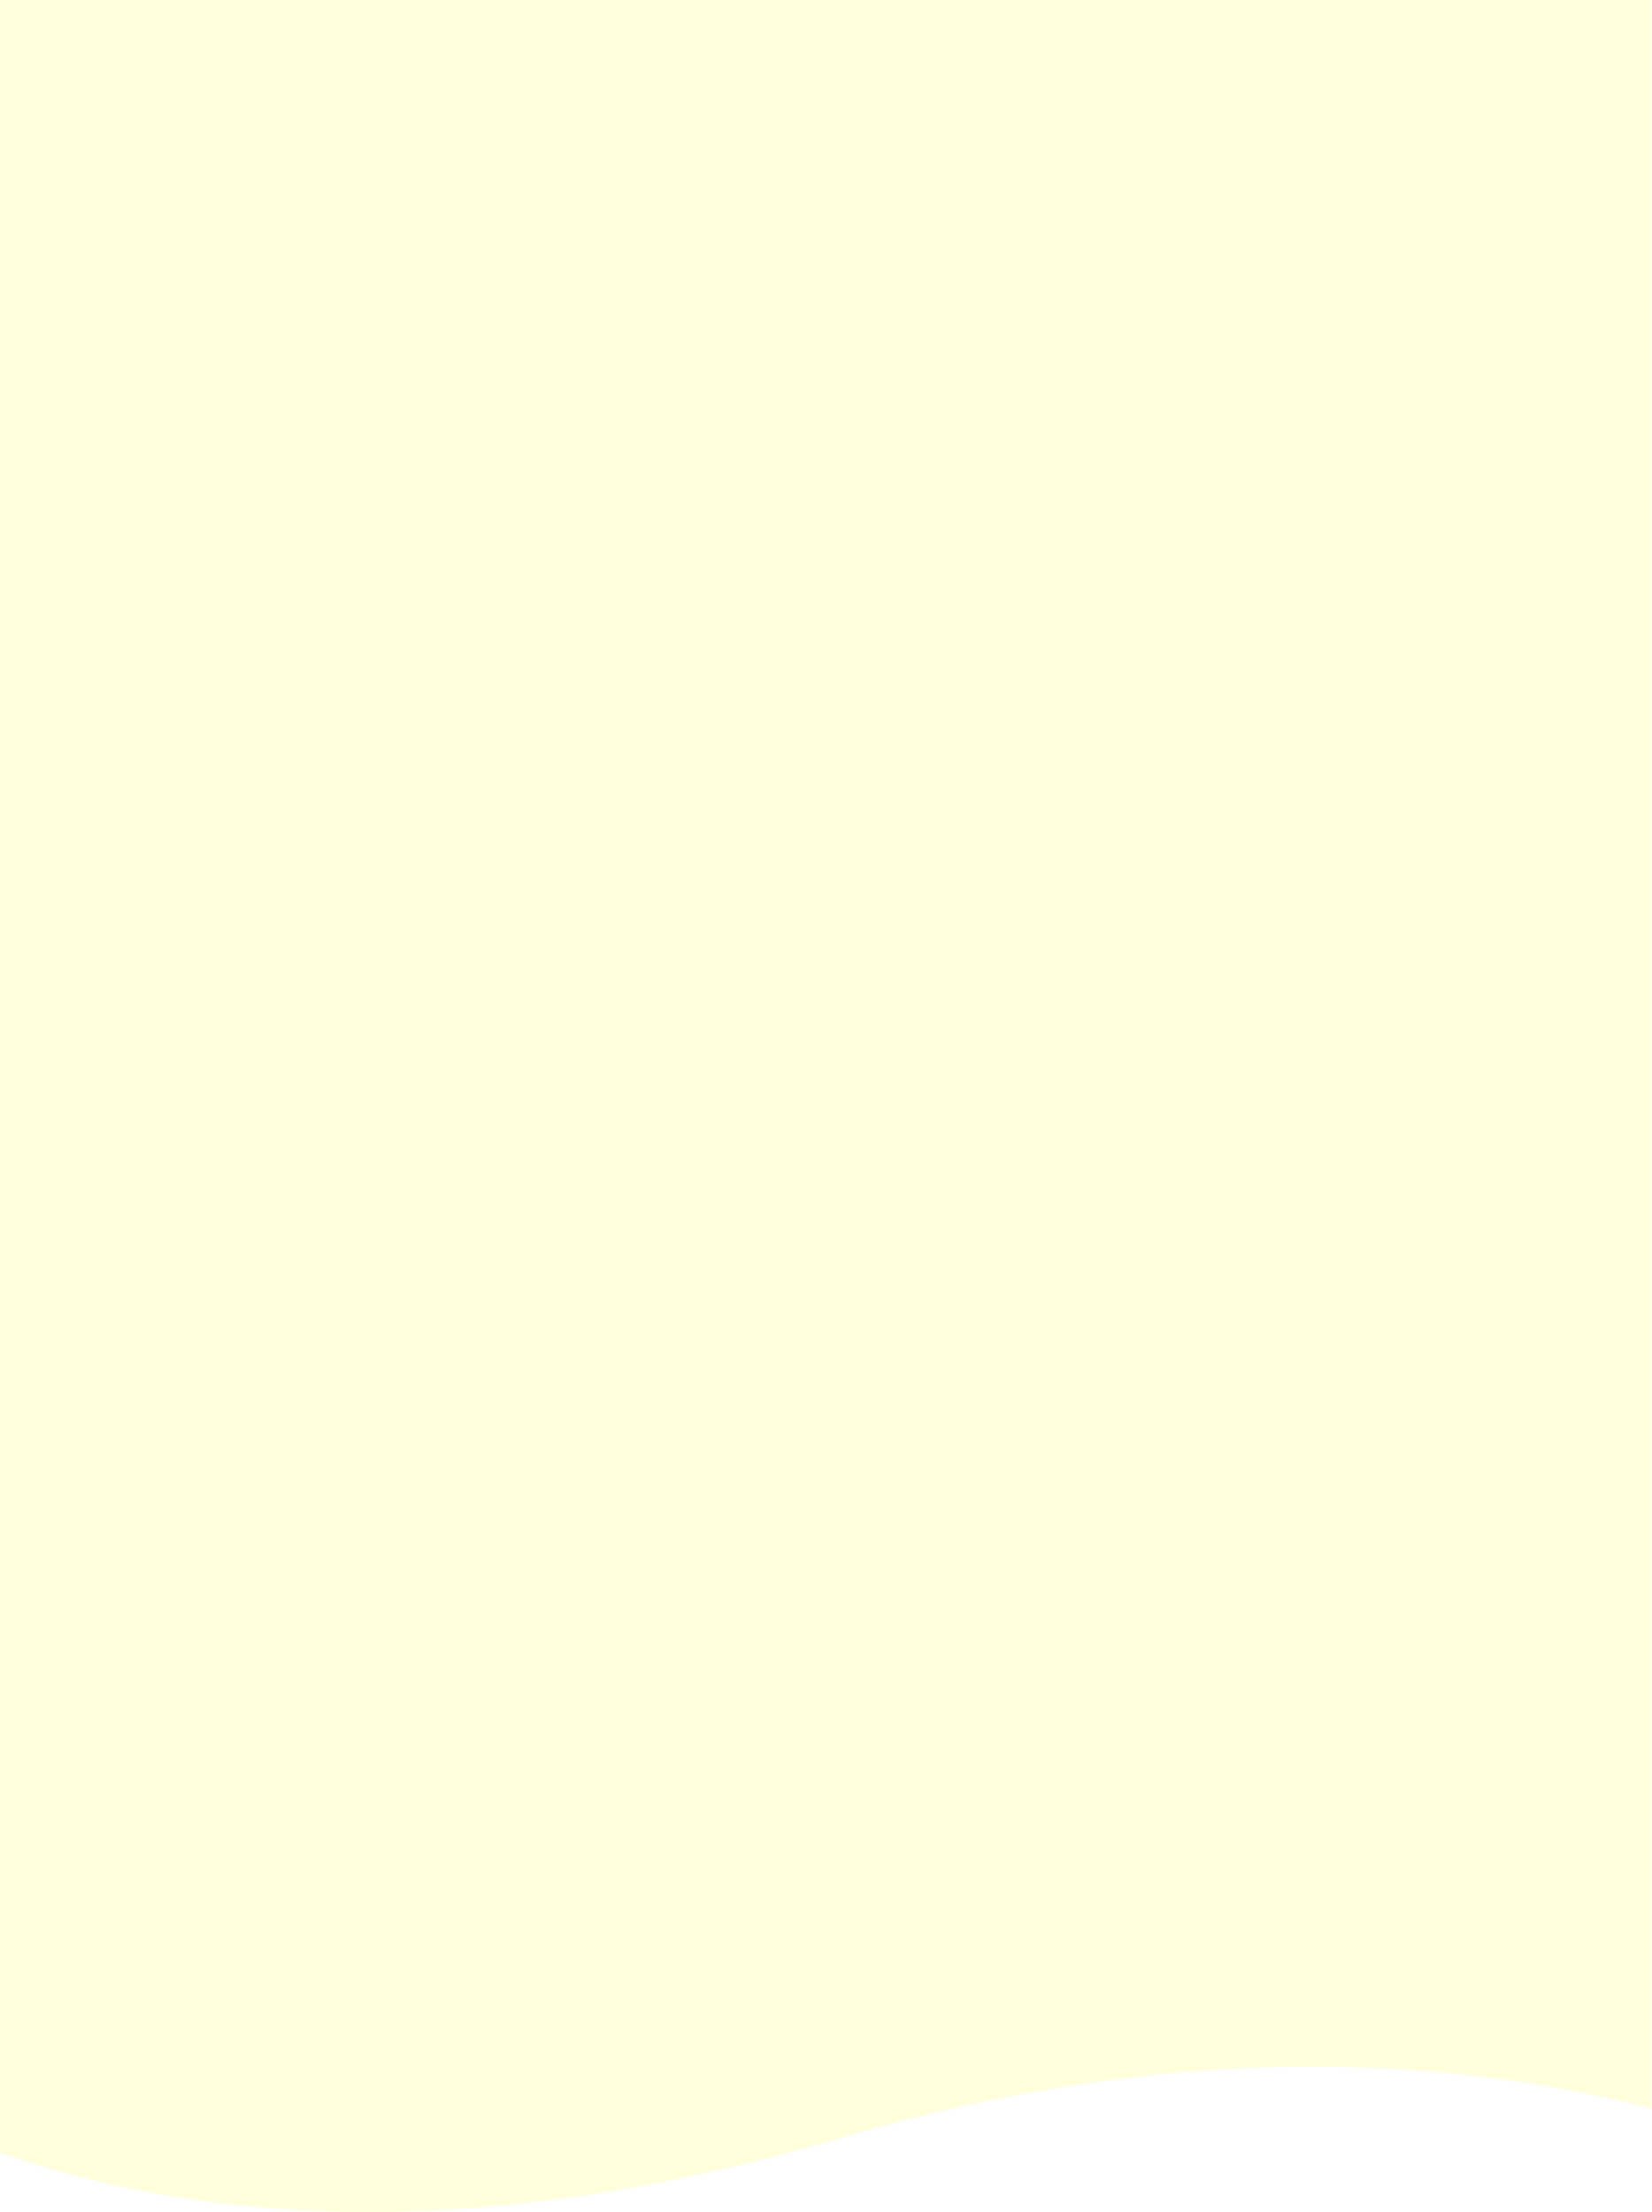
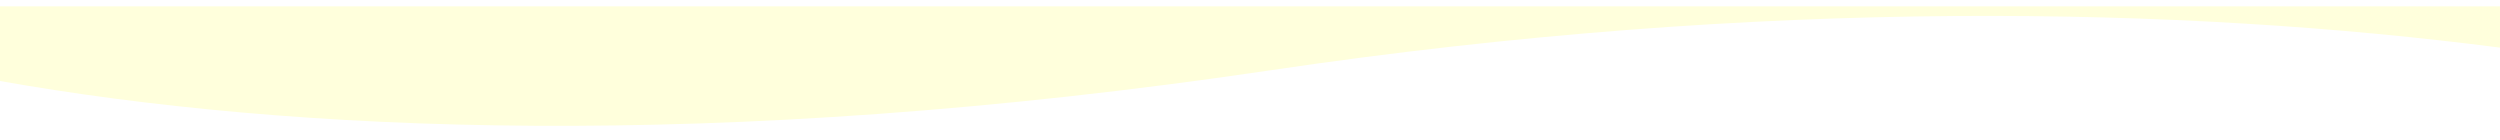
- <svg xmlns="http://www.w3.org/2000/svg" preserveAspectRatio="none" overflow="visible" style="display: block;" width="393" height="526.404" viewBox="0 0 393 526.404" fill="none">
-   <path id="cream wave" d="M0 0H393V501.81C343.3 488.97 277.7 485.8 199.8 508.91C112.11 534.91 45.37 528.37 0 512.31V0Z" fill="#FFFFDC" />
+ <svg xmlns="http://www.w3.org/2000/svg" preserveAspectRatio="none" width="393" height="22" viewBox="0 0 393 22" fill="none">
+   <path d="M0 1H393V7.486C343.3 1.066 277.7 -0.519 199.8 11.036C112.11 24.036 45.37 20.766 0 12.736V1Z" fill="#FFFFDC" />
</svg>
